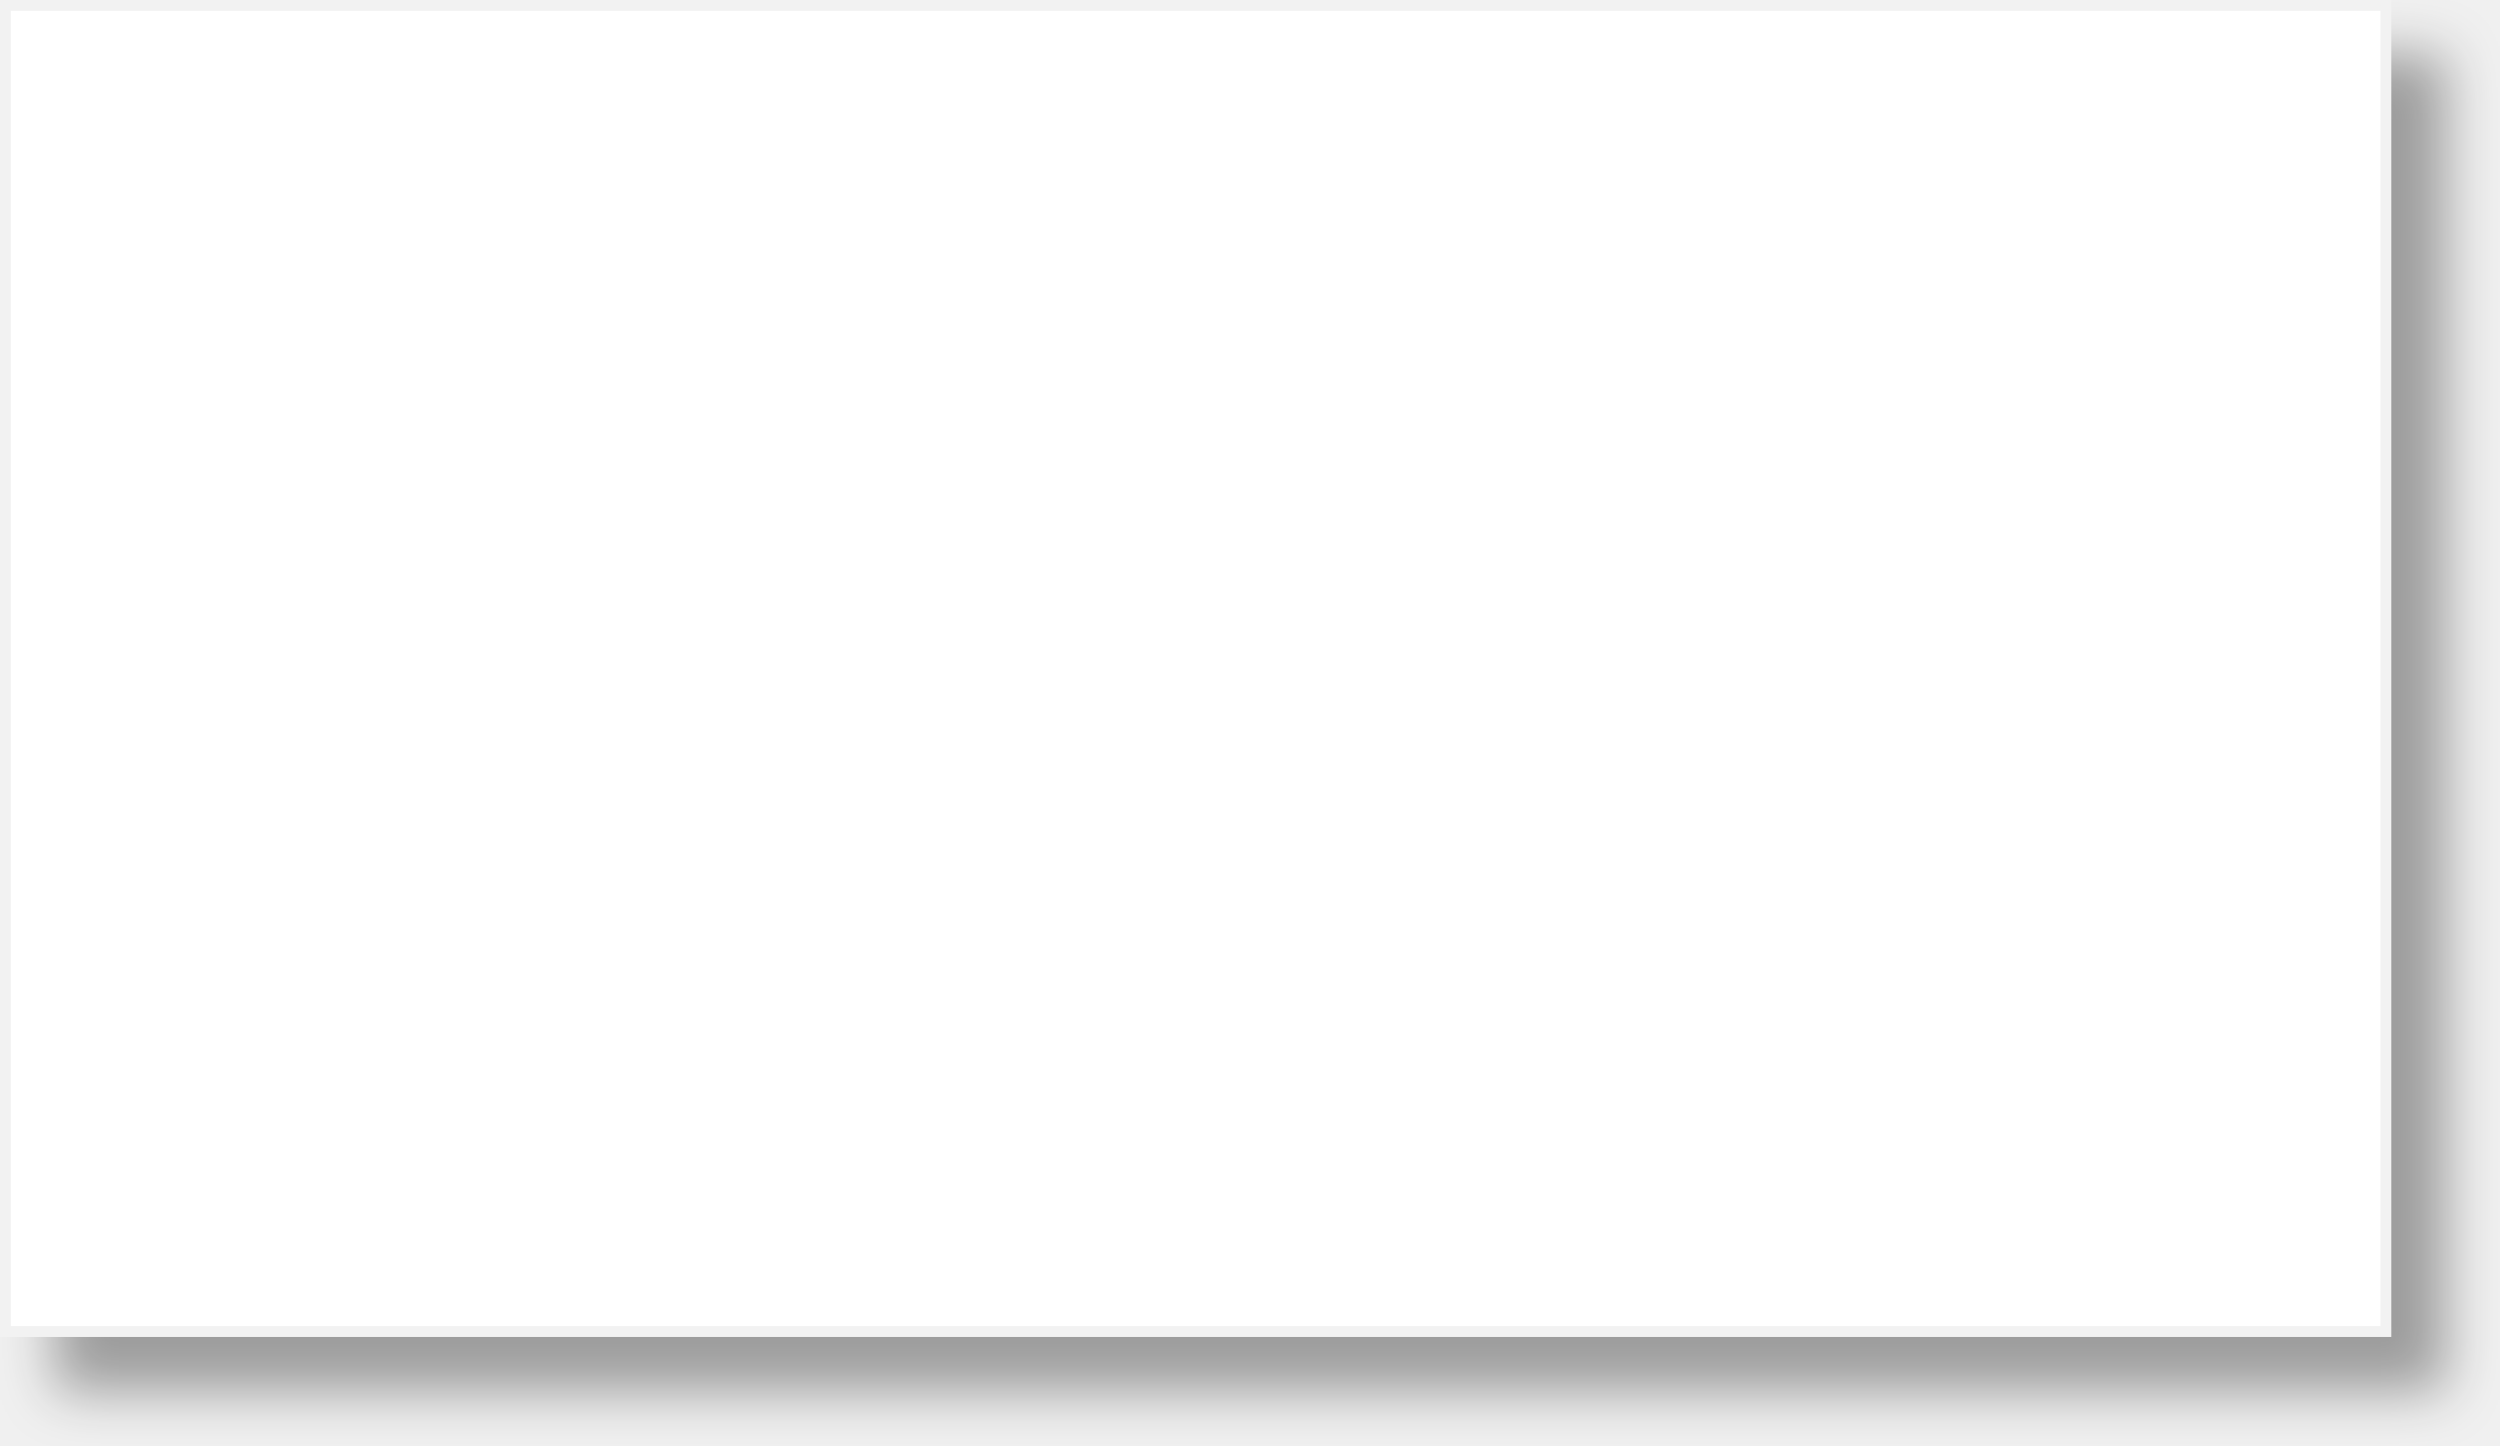
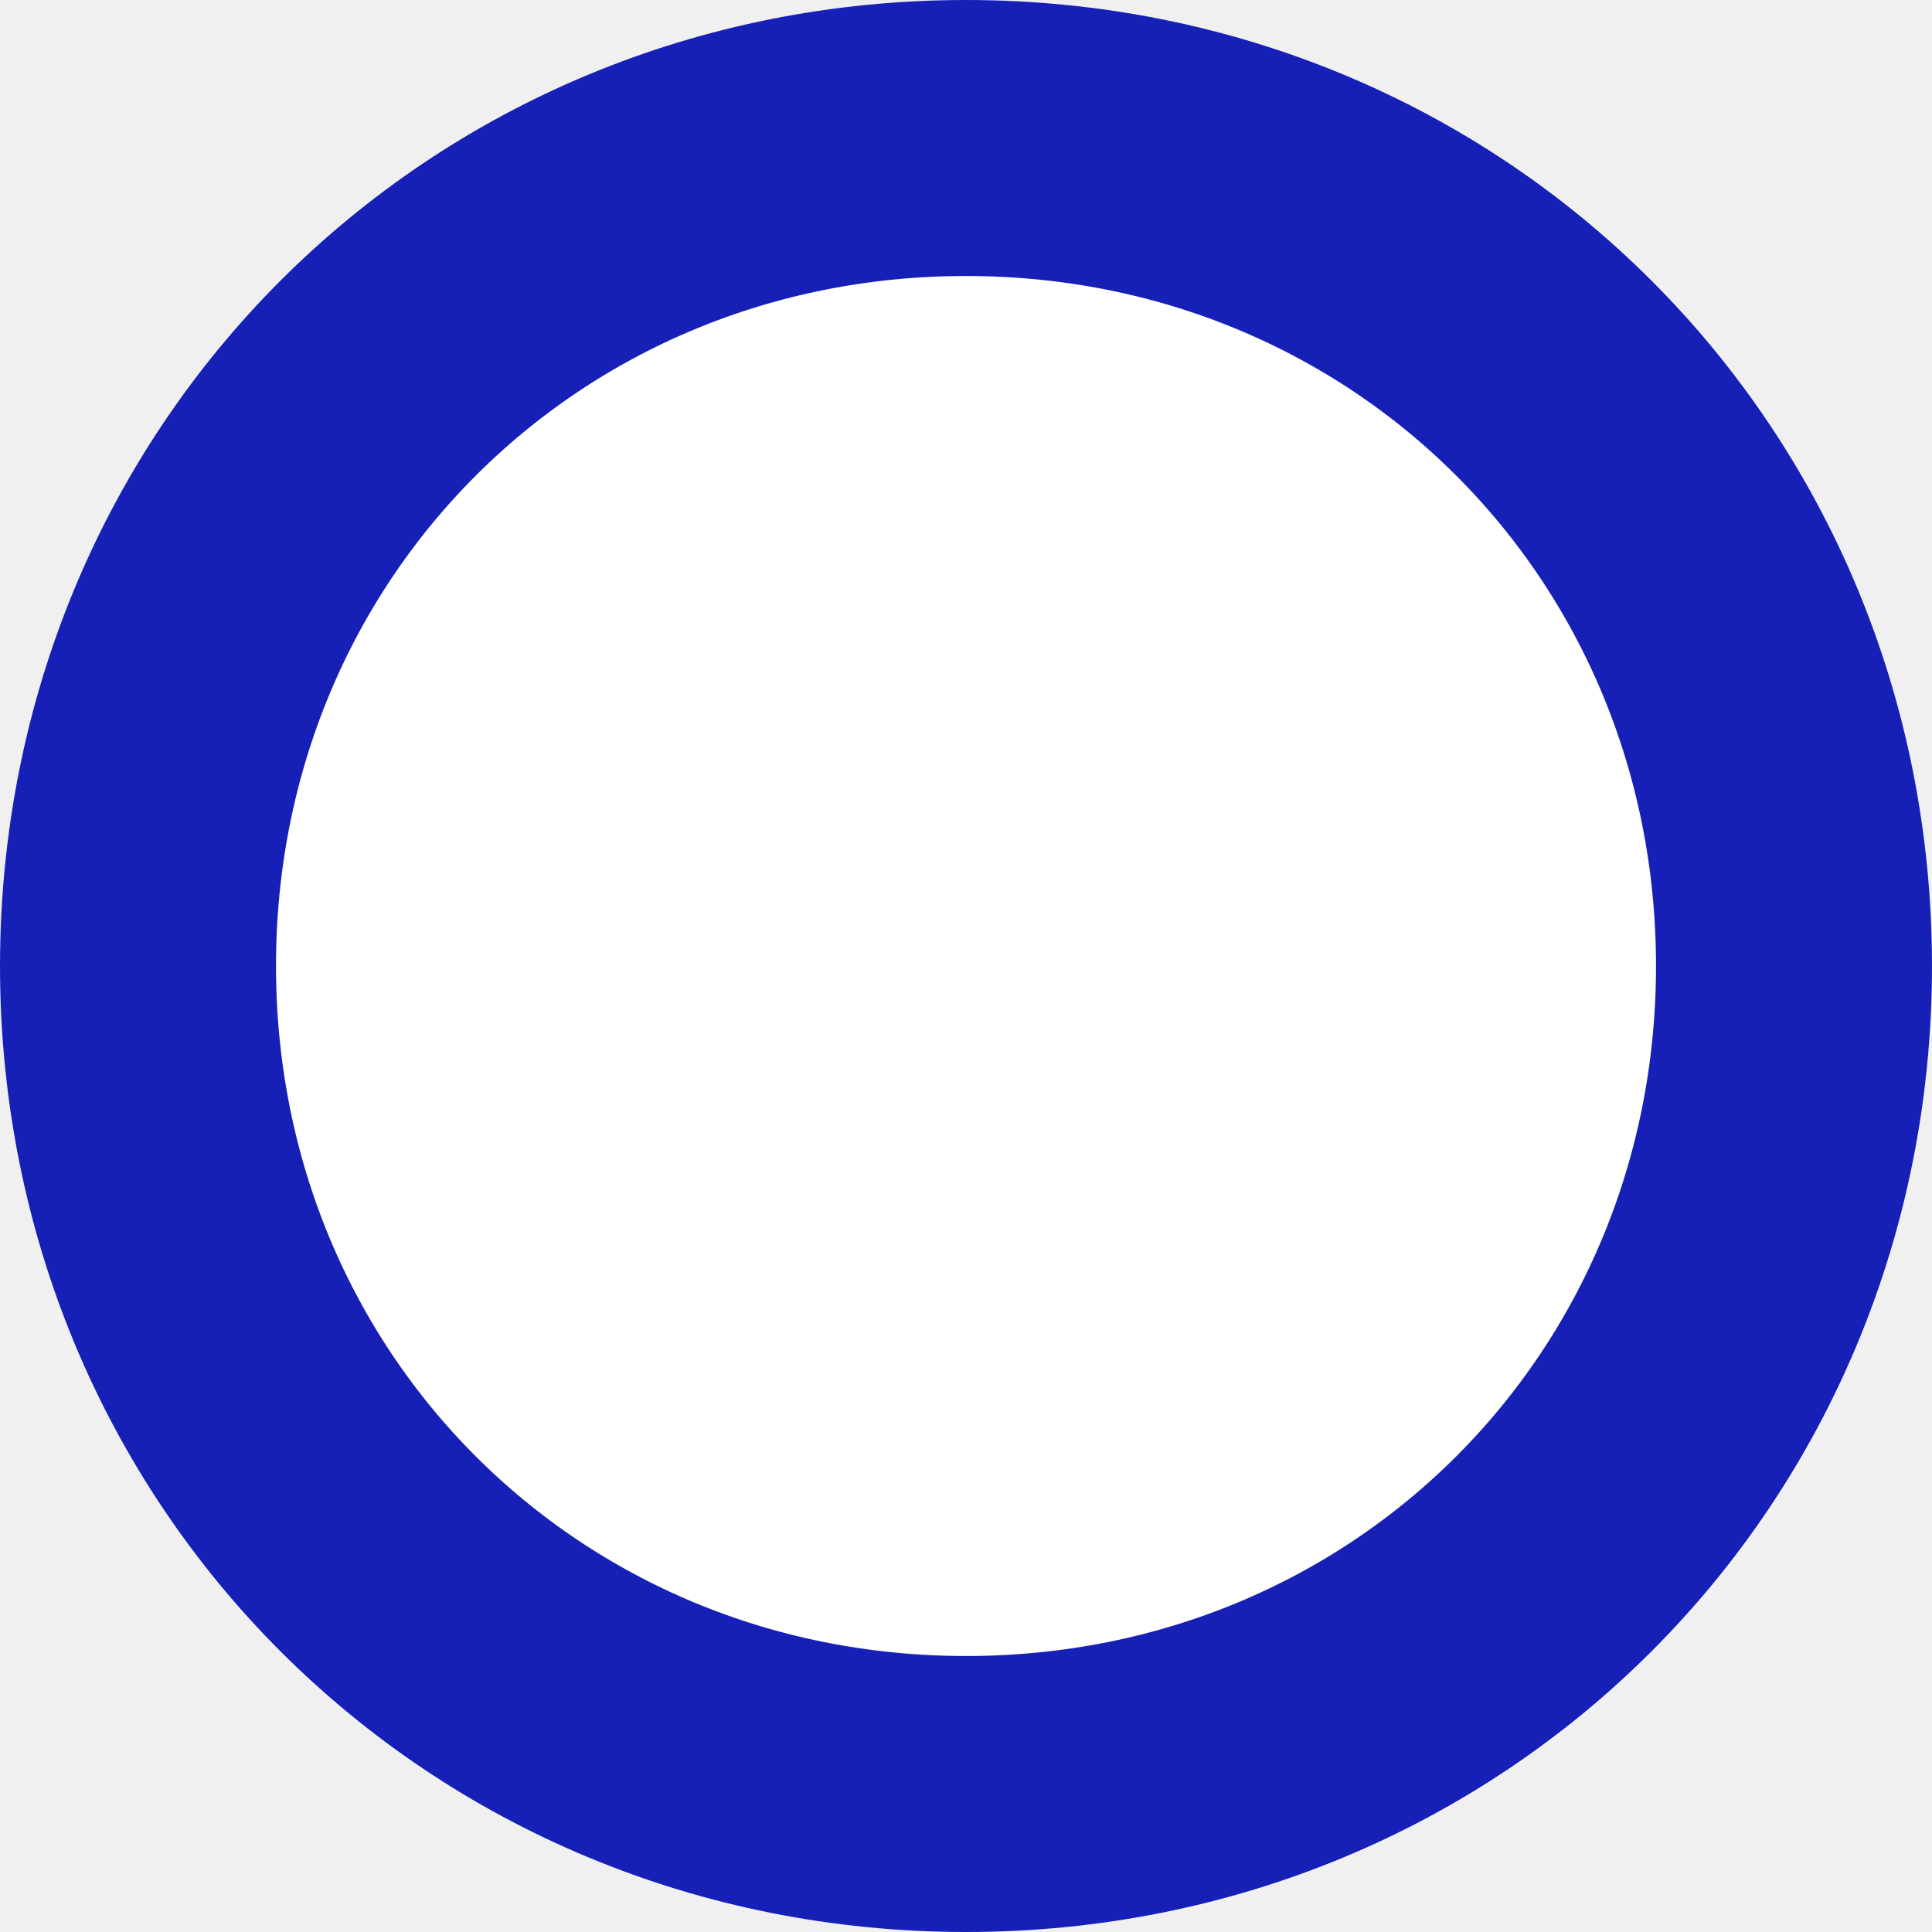
- <svg xmlns="http://www.w3.org/2000/svg" xmlns:xlink="http://www.w3.org/1999/xlink" version="1.1" width="230px" height="133px">
-   <defs>
-     <filter x="57px" y="387px" width="230px" height="133px" filterUnits="userSpaceOnUse" id="filter151">
-       <feOffset dx="5" dy="5" in="SourceAlpha" result="shadowOffsetInner" />
-       <feGaussianBlur stdDeviation="2.5" in="shadowOffsetInner" result="shadowGaussian" />
-       <feComposite in2="shadowGaussian" operator="atop" in="SourceAlpha" result="shadowComposite" />
-       <feColorMatrix type="matrix" values="0 0 0 0 0  0 0 0 0 0  0 0 0 0 0  0 0 0 0.349 0  " in="shadowComposite" />
-     </filter>
-     <g id="widget152">
-       <path d="M 57.5 387.5  L 276.5 387.5  L 276.5 509.5  L 57.5 509.5  L 57.5 387.5  Z " fill-rule="nonzero" fill="#ffffff" stroke="none" />
-       <path d="M 57.5 387.5  L 276.5 387.5  L 276.5 509.5  L 57.5 509.5  L 57.5 387.5  Z " stroke-width="1" stroke="#f2f2f2" fill="none" />
-     </g>
-   </defs>
-   <g transform="matrix(1 0 0 1 -57 -387 )">
-     <use xlink:href="#widget152" filter="url(#filter151)" />
-     <use xlink:href="#widget152" />
+ <svg xmlns="http://www.w3.org/2000/svg" version="1.1" width="7px" height="7px">
+   <g transform="matrix(1 0 0 1 -106 -580 )">
+     <path d="M 109.5 580  C 111.46 580  113 581.54  113 583.5  C 113 585.46  111.46 587  109.5 587  C 107.54 587  106 585.46  106 583.5  C 106 581.54  107.54 580  109.5 580  Z " fill-rule="nonzero" fill="#ffffff" stroke="none" />
+     <path d="M 109.5 580.5  C 111.18 580.5  112.5 581.82  112.5 583.5  C 112.5 585.18  111.18 586.5  109.5 586.5  C 107.82 586.5  106.5 585.18  106.5 583.5  C 106.5 581.82  107.82 580.5  109.5 580.5  Z " stroke-width="1" stroke="#1720b6" fill="none" />
  </g>
</svg>
